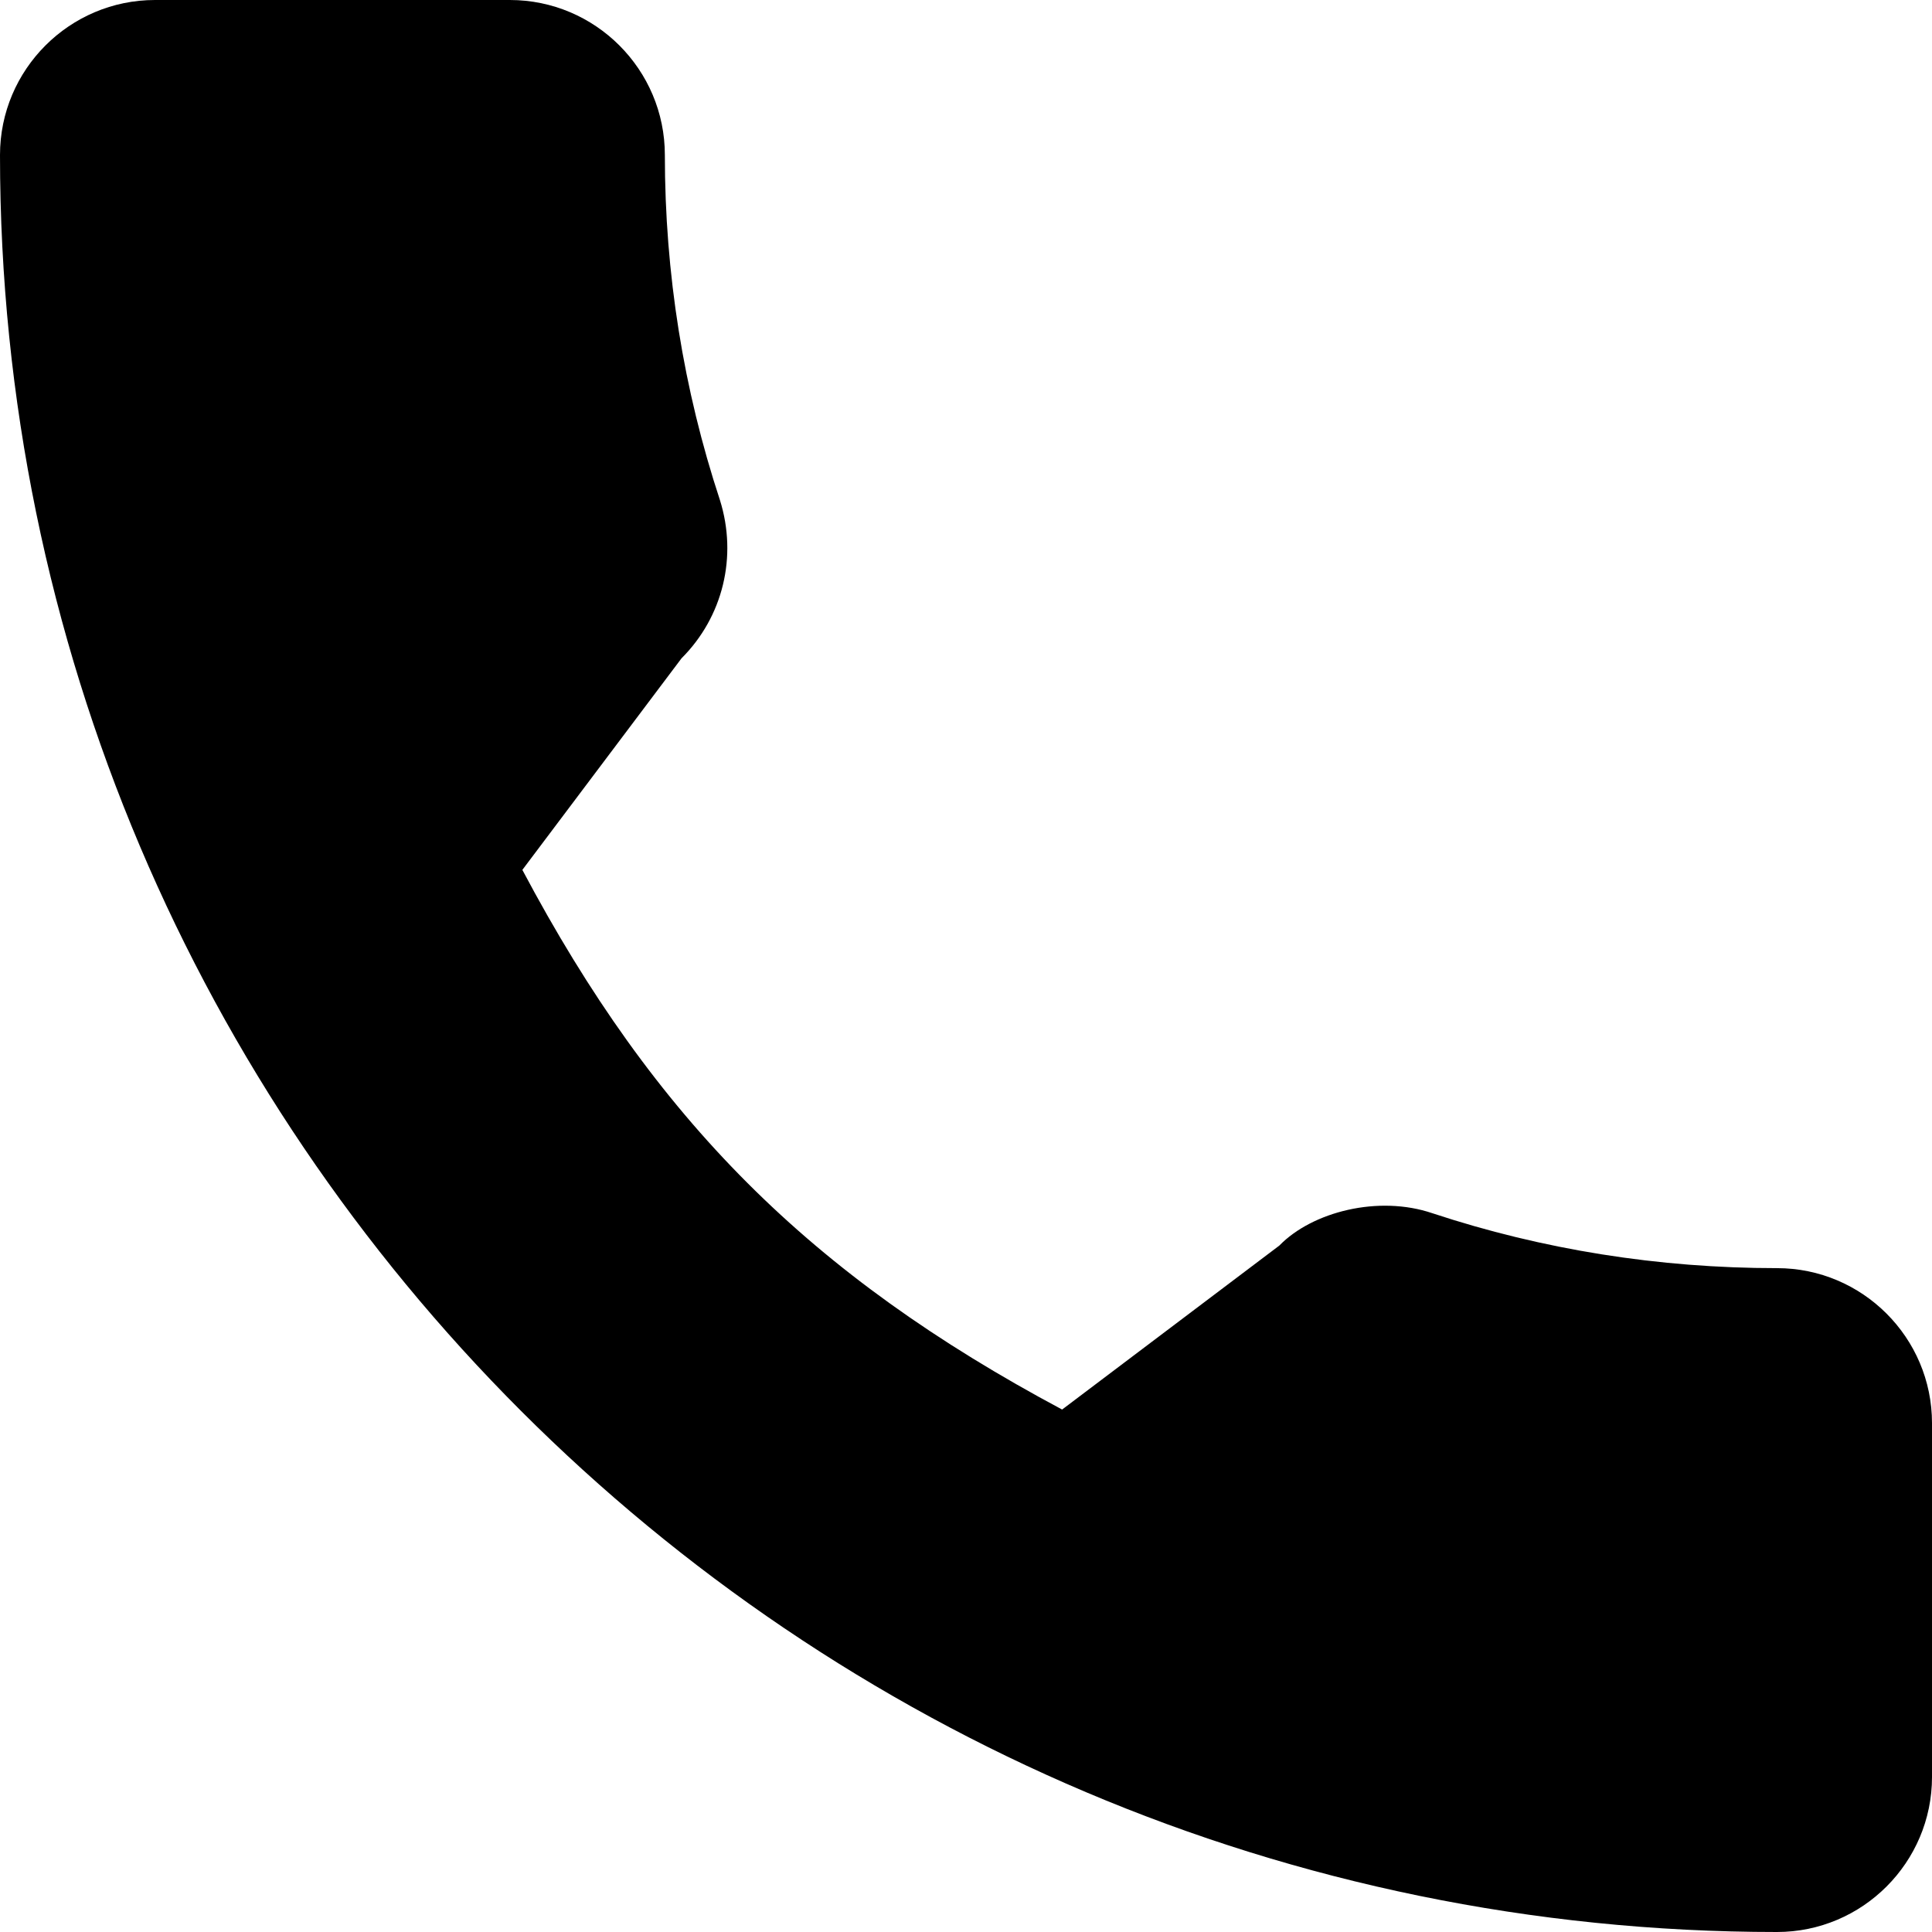
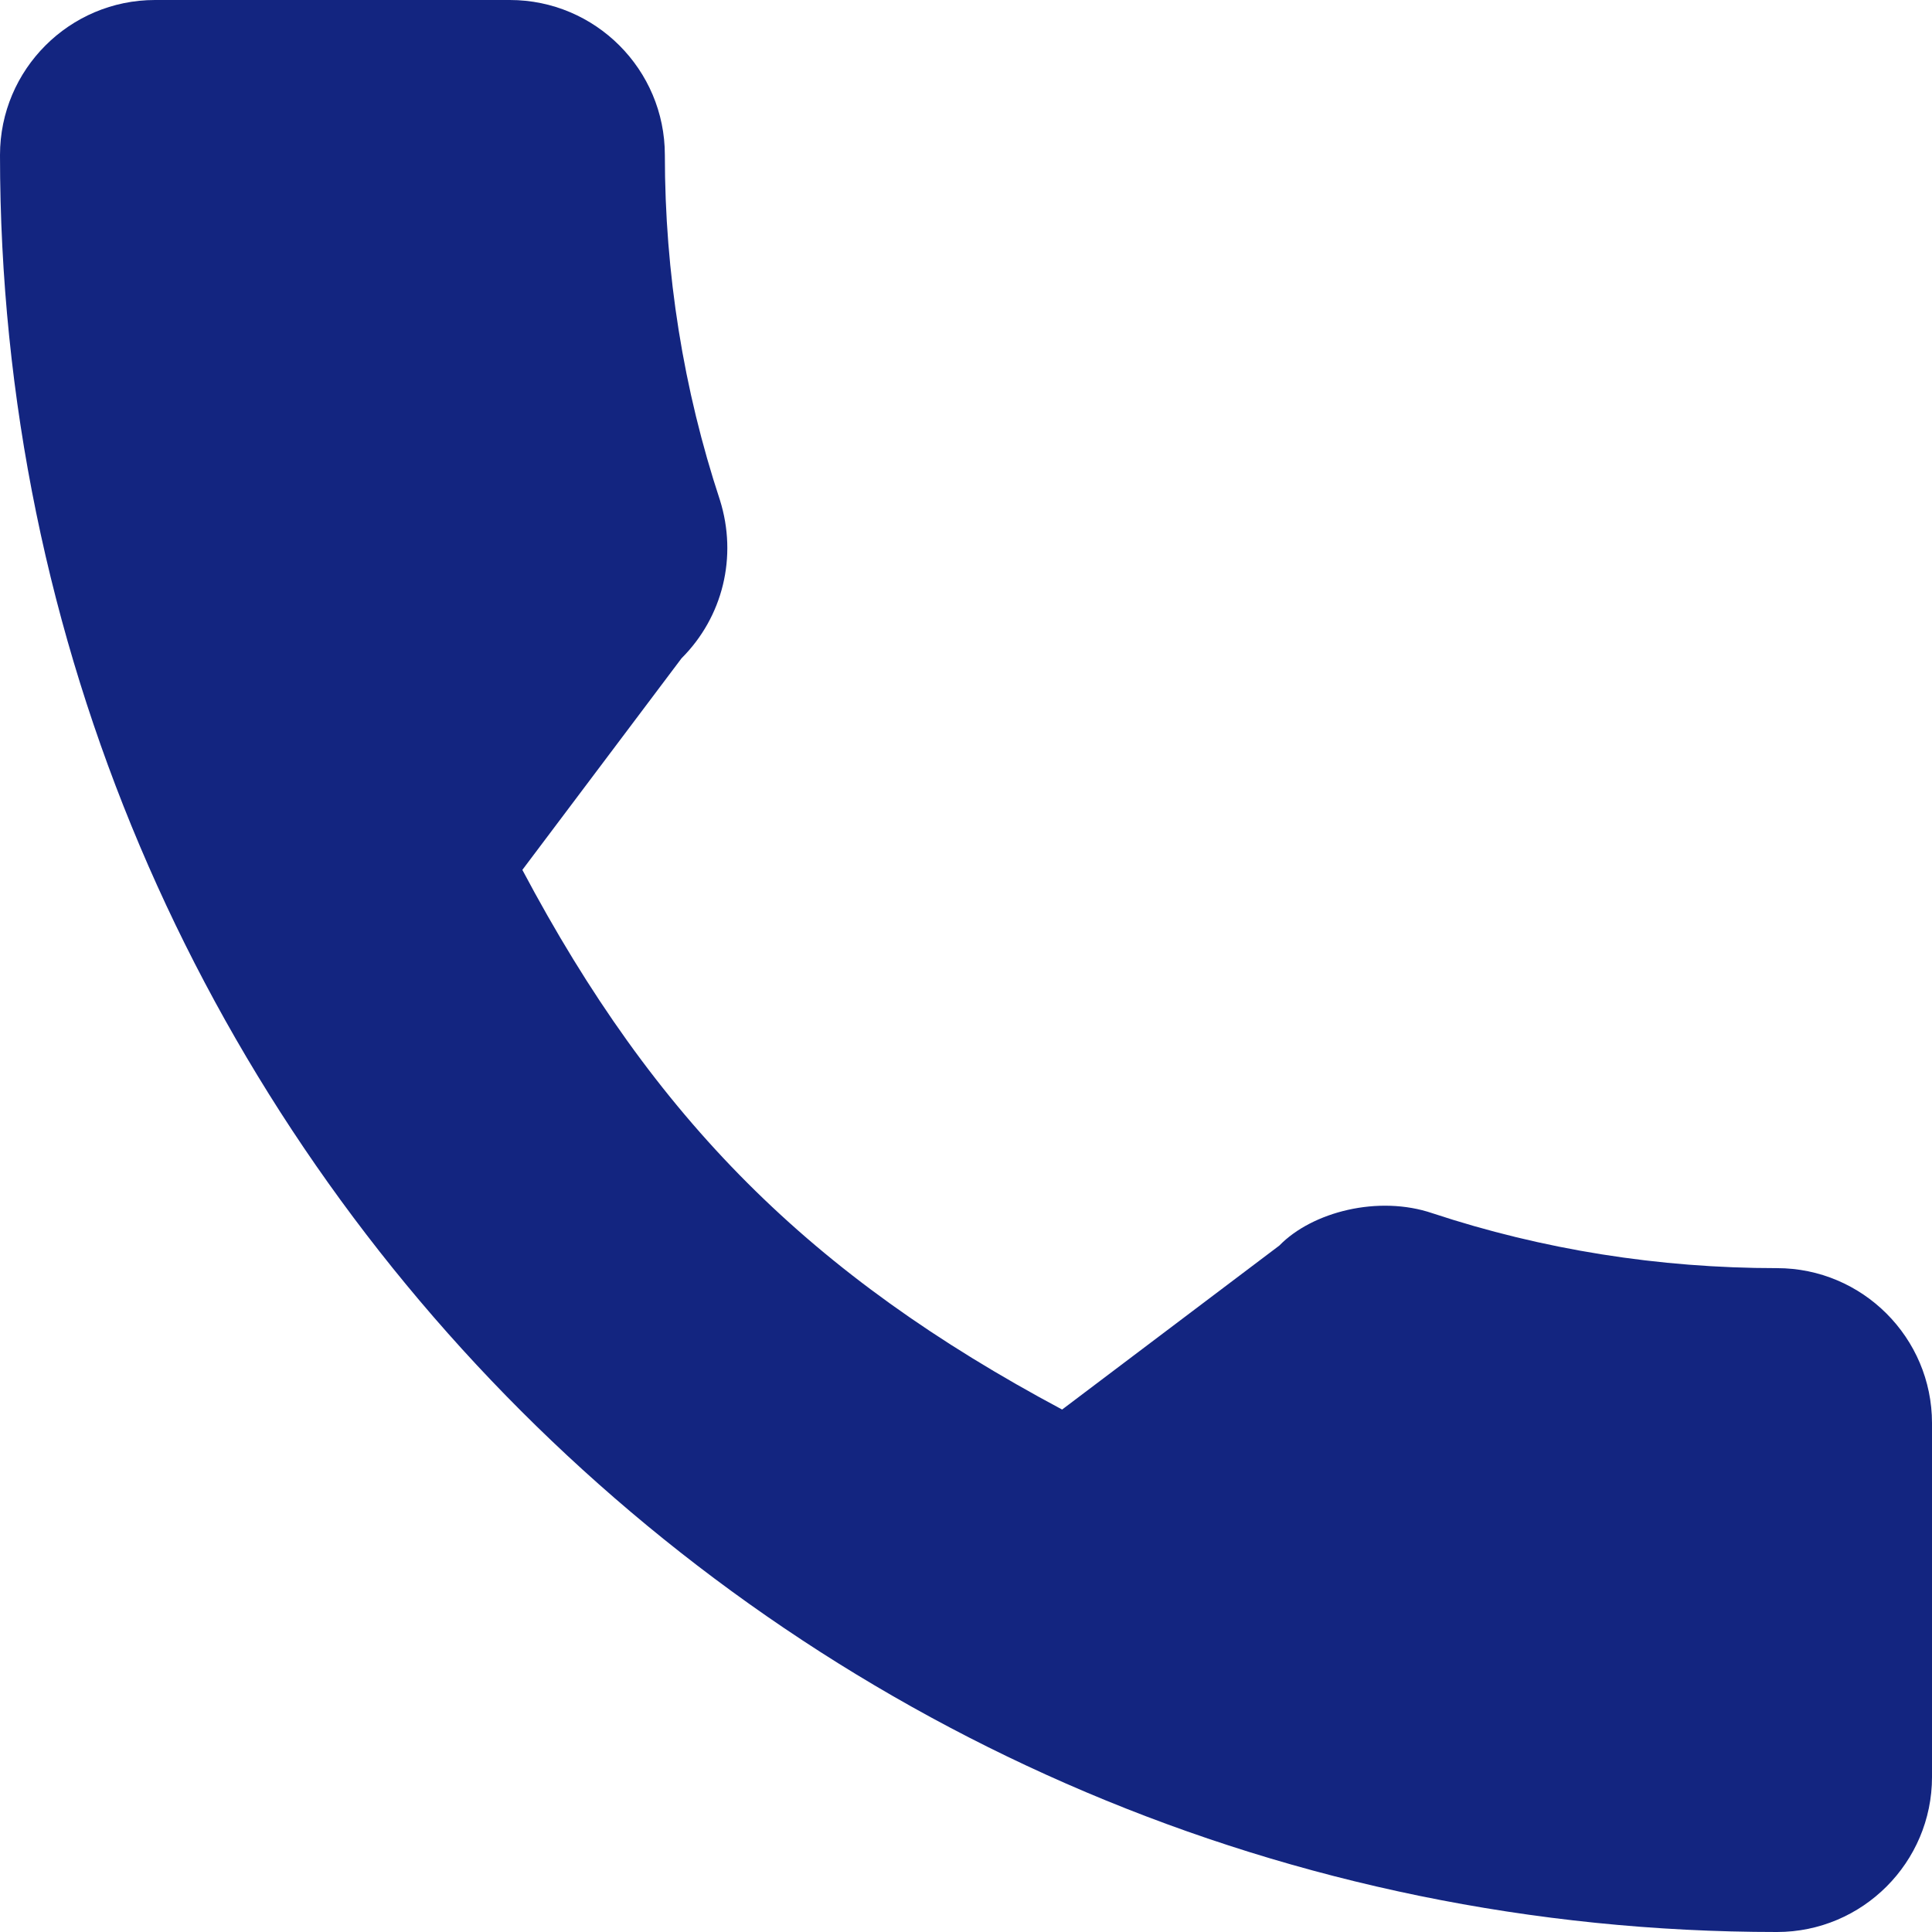
<svg xmlns="http://www.w3.org/2000/svg" version="1.1" id="Capa_1" x="0px" y="0px" viewBox="0 0 384 384" style="enable-background:new 0 0 384 384;" xml:space="preserve">
  <g>
    <g>
-       <path d="M353.188,252.052c-23.51,0-46.594-3.677-68.469-10.906c-10.719-3.656-23.896-0.302-30.438,6.417l-43.177,32.594    c-50.073-26.729-80.917-57.563-107.281-107.26l31.635-42.052c8.219-8.208,11.167-20.198,7.635-31.448    c-7.26-21.99-10.948-45.063-10.948-68.583C132.146,13.823,118.323,0,101.333,0H30.813C13.823,0,0,13.823,0,30.813    C0,225.563,158.438,384,353.188,384c16.99,0,30.813-13.823,30.813-30.813v-70.323C384,265.875,370.177,252.052,353.188,252.052z" />
+       <path d="M353.188,252.052c-23.51,0-46.594-3.677-68.469-10.906c-10.719-3.656-23.896-0.302-30.438,6.417l-43.177,32.594    c-50.073-26.729-80.917-57.563-107.281-107.26l31.635-42.052c8.219-8.208,11.167-20.198,7.635-31.448    c-7.26-21.99-10.948-45.063-10.948-68.583C132.146,13.823,118.323,0,101.333,0H30.813C13.823,0,0,13.823,0,30.813    C0,225.563,158.438,384,353.188,384c16.99,0,30.813-13.823,30.813-30.813v-70.323C384,265.875,370.177,252.052,353.188,252.052z" fill="#132580" />
    </g>
  </g>
  <g>
</g>
  <g>
</g>
  <g>
</g>
  <g>
</g>
  <g>
</g>
  <g>
</g>
  <g>
</g>
  <g>
</g>
  <g>
</g>
  <g>
</g>
  <g>
</g>
  <g>
</g>
  <g>
</g>
  <g>
</g>
  <g>
</g>
</svg>
